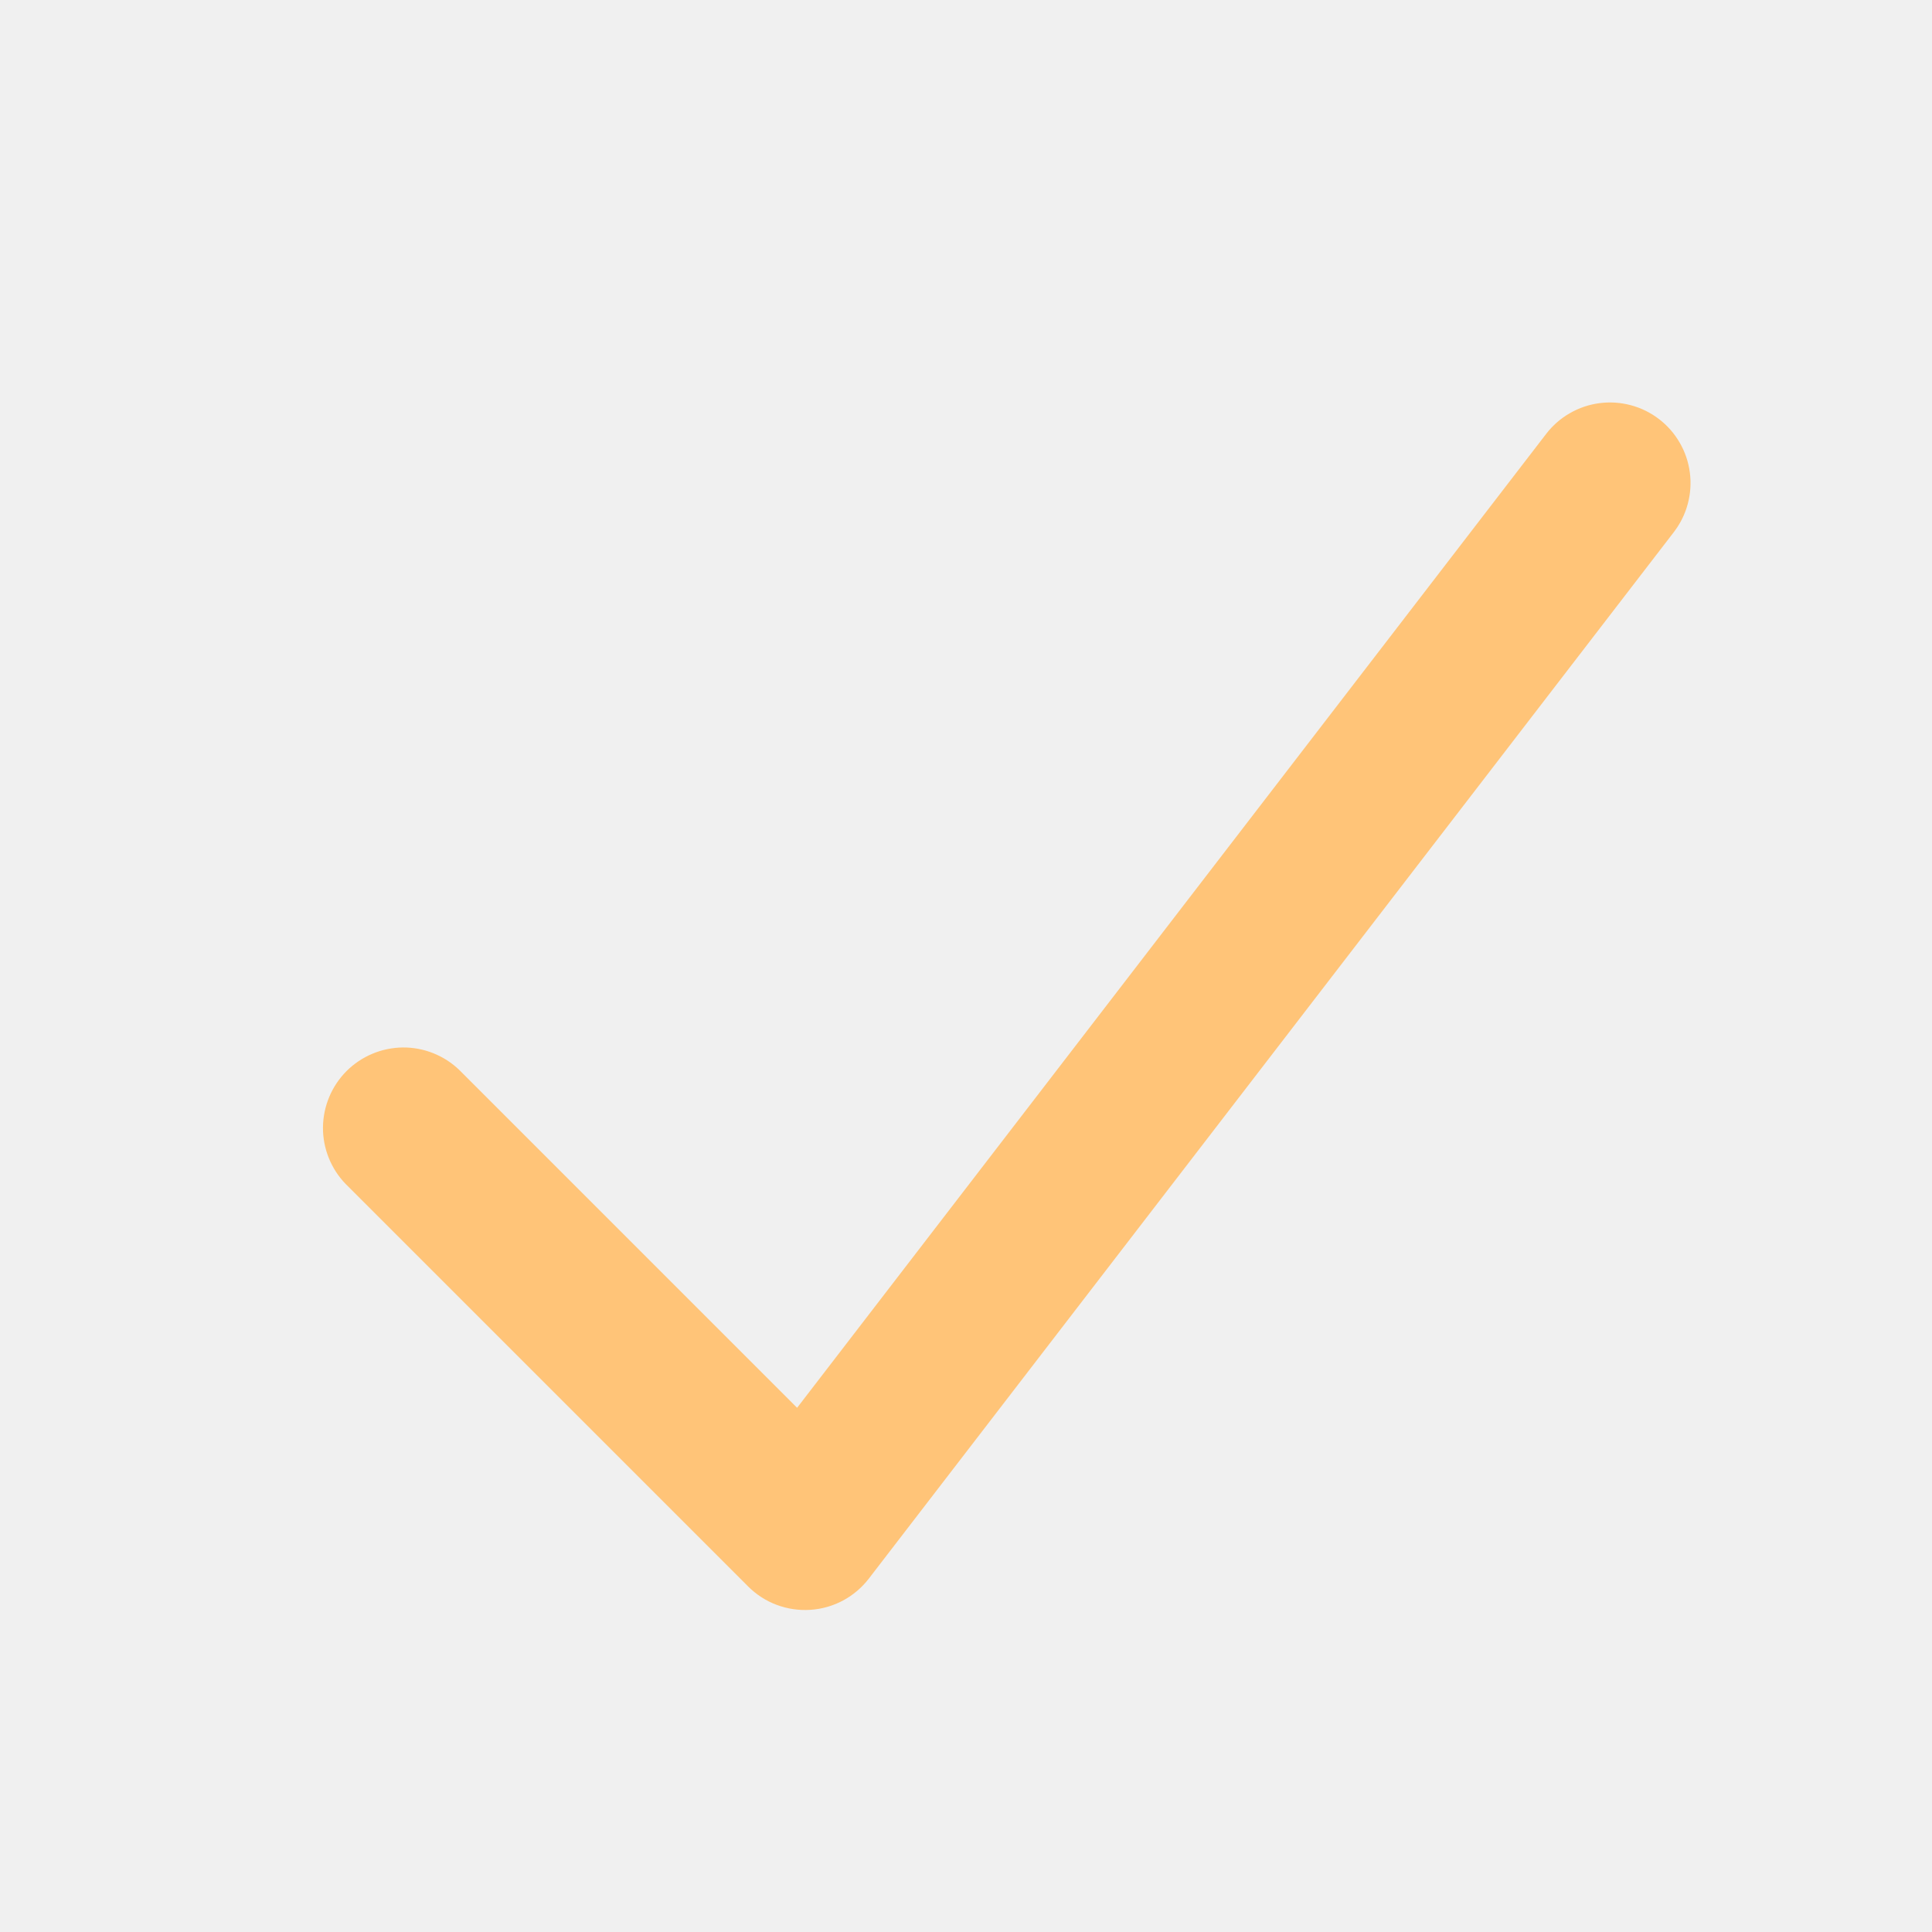
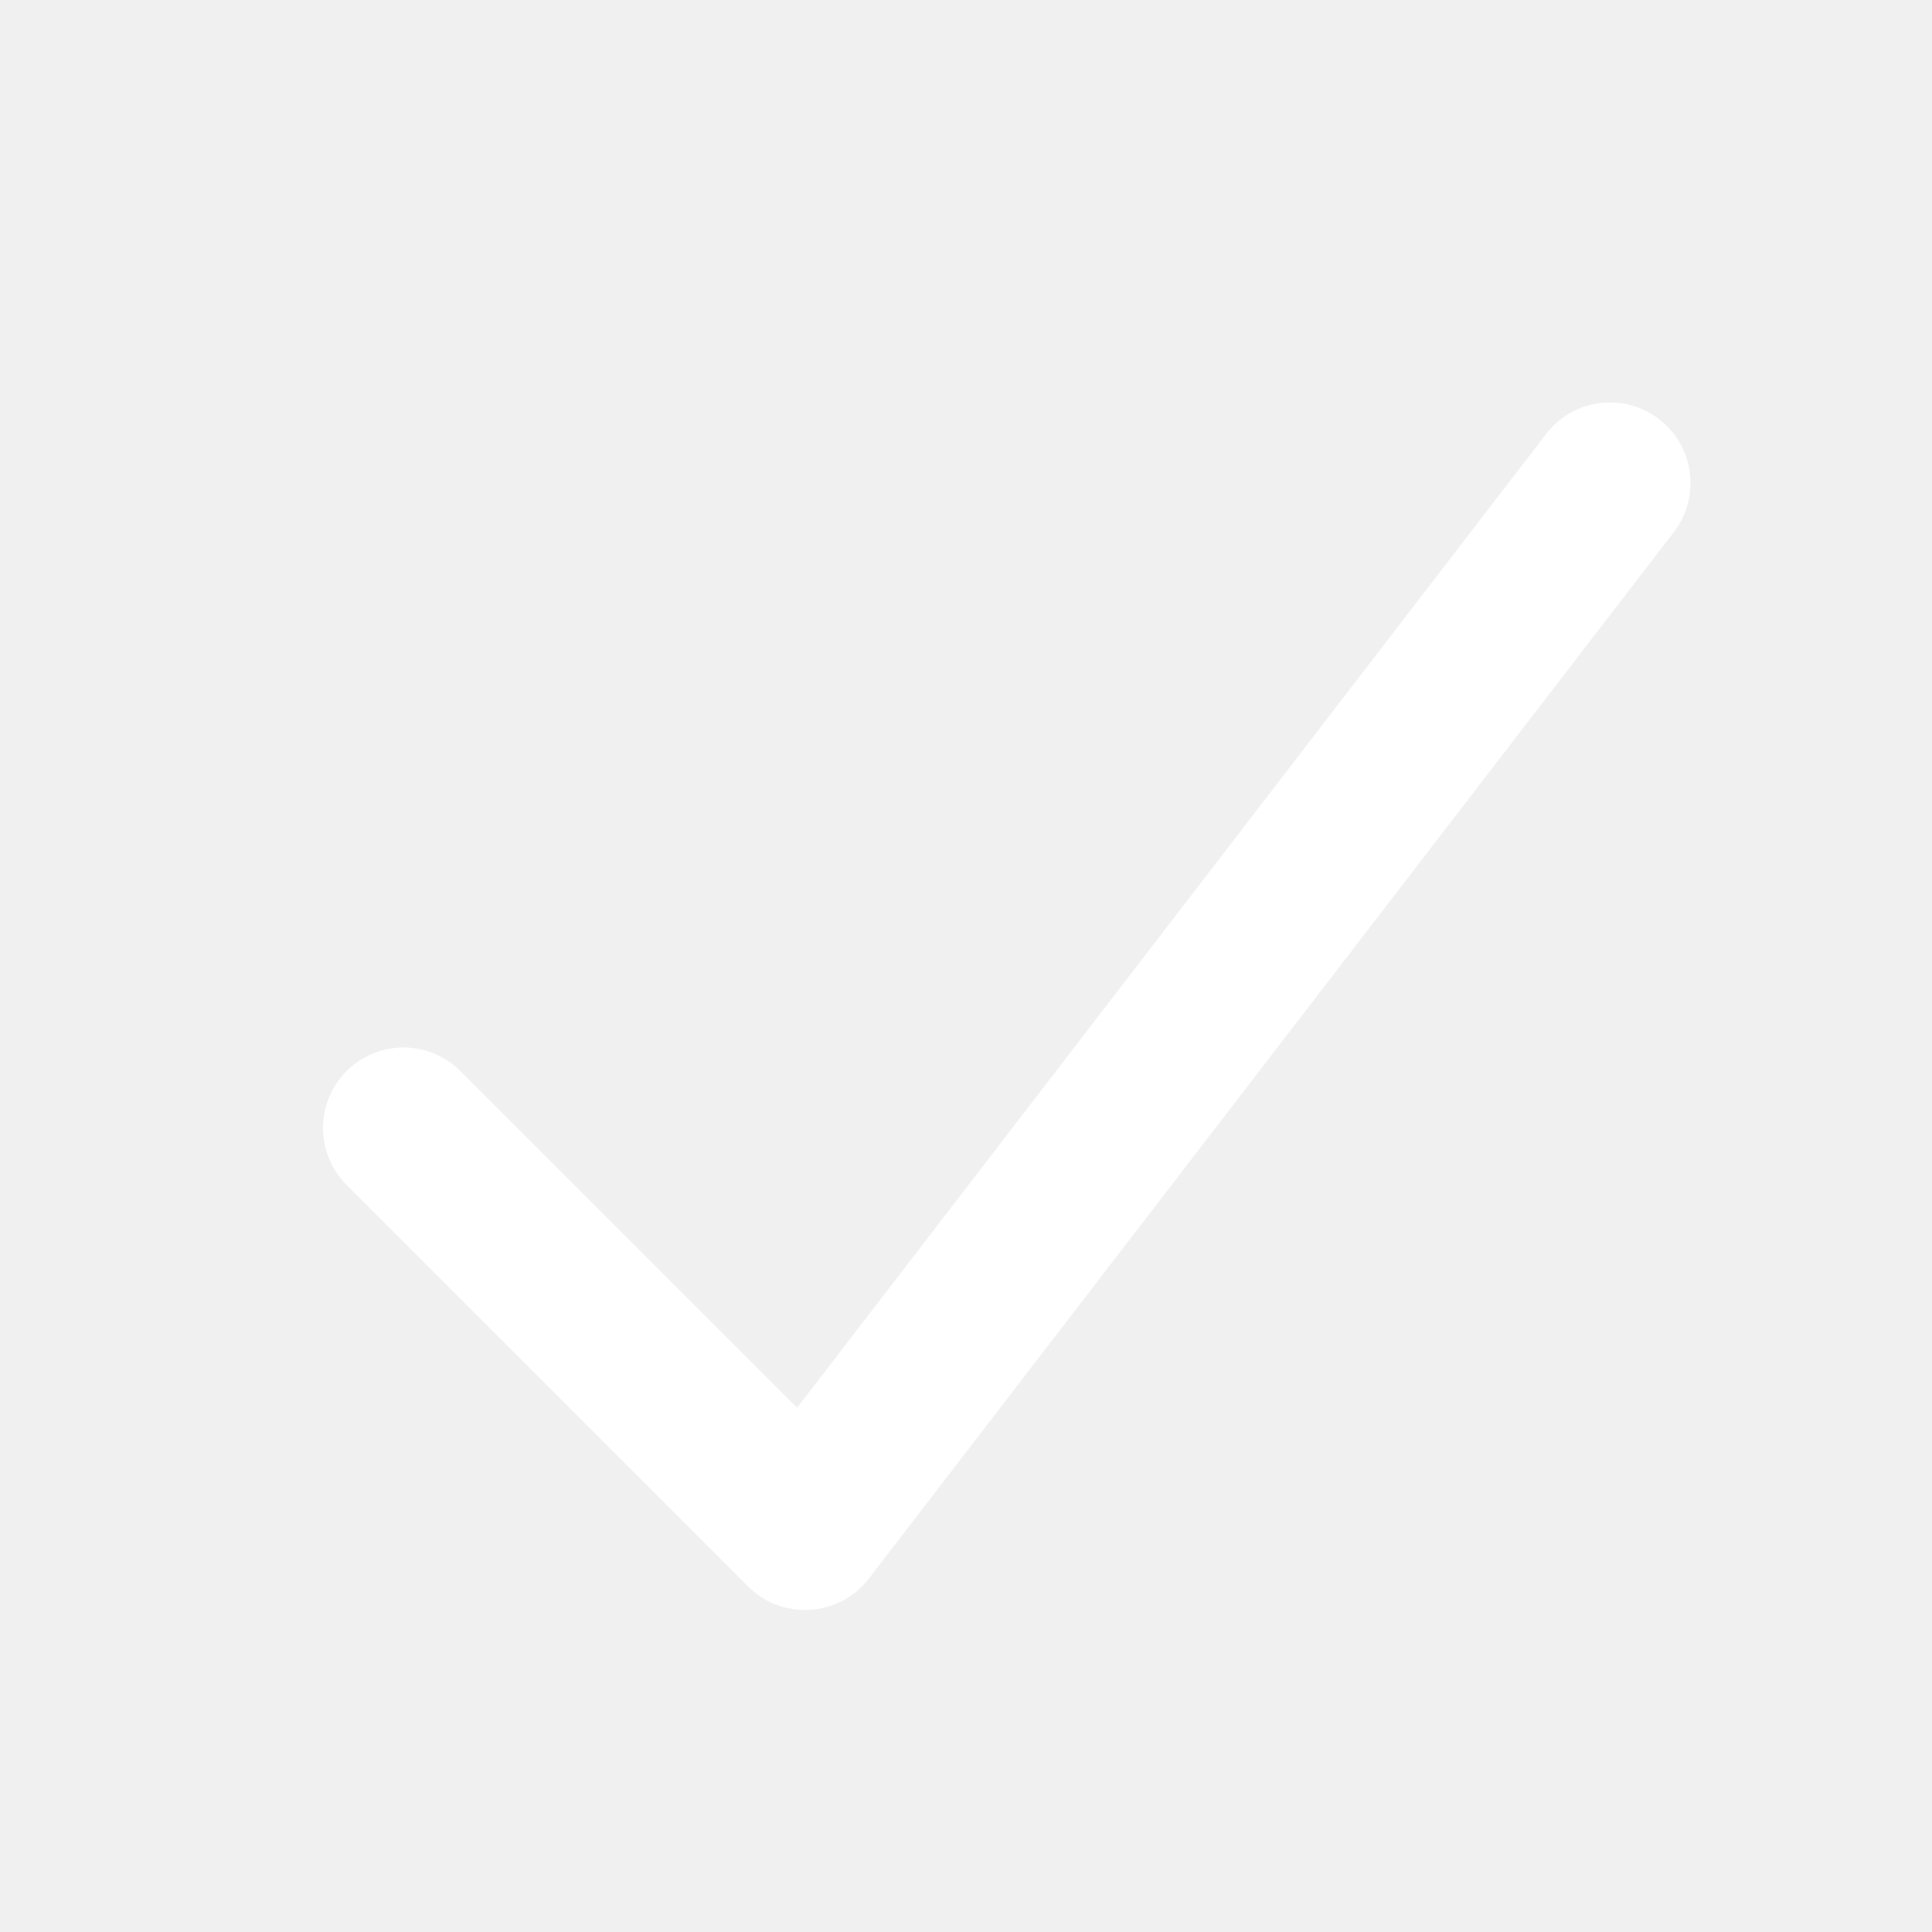
<svg xmlns="http://www.w3.org/2000/svg" width="24" height="24" viewBox="0 0 24 24" fill="none">
-   <path fill-rule="evenodd" clip-rule="evenodd" d="M20.61 5.207C20.714 5.287 20.802 5.387 20.867 5.501C20.933 5.615 20.975 5.74 20.992 5.871C21.009 6.001 21 6.133 20.966 6.26C20.932 6.387 20.873 6.506 20.793 6.61L10.793 19.61C10.706 19.723 10.596 19.816 10.471 19.883C10.345 19.95 10.207 19.989 10.065 19.998C9.923 20.007 9.781 19.986 9.648 19.936C9.514 19.886 9.394 19.808 9.293 19.707L4.293 14.707C4.111 14.518 4.01 14.266 4.012 14.004C4.015 13.741 4.12 13.491 4.305 13.305C4.491 13.12 4.741 13.015 5.004 13.012C5.266 13.01 5.518 13.111 5.707 13.293L9.902 17.488L19.207 5.39C19.287 5.286 19.387 5.198 19.501 5.133C19.615 5.067 19.74 5.025 19.871 5.008C20.001 4.991 20.133 5 20.26 5.034C20.387 5.068 20.506 5.127 20.61 5.207V5.207Z" fill="#ffc478" />
+   <path fill-rule="evenodd" clip-rule="evenodd" d="M20.61 5.207C20.714 5.287 20.802 5.387 20.867 5.501C20.933 5.615 20.975 5.74 20.992 5.871C21.009 6.001 21 6.133 20.966 6.26C20.932 6.387 20.873 6.506 20.793 6.61L10.793 19.61C10.706 19.723 10.596 19.816 10.471 19.883C10.345 19.95 10.207 19.989 10.065 19.998C9.923 20.007 9.781 19.986 9.648 19.936C9.514 19.886 9.394 19.808 9.293 19.707L4.293 14.707C4.111 14.518 4.01 14.266 4.012 14.004C4.015 13.741 4.12 13.491 4.305 13.305C4.491 13.12 4.741 13.015 5.004 13.012C5.266 13.01 5.518 13.111 5.707 13.293L9.902 17.488L19.207 5.39C19.287 5.286 19.387 5.198 19.501 5.133C19.615 5.067 19.74 5.025 19.871 5.008C20.001 4.991 20.133 5 20.26 5.034C20.387 5.068 20.506 5.127 20.61 5.207V5.207Z" fill="white" />
</svg>
